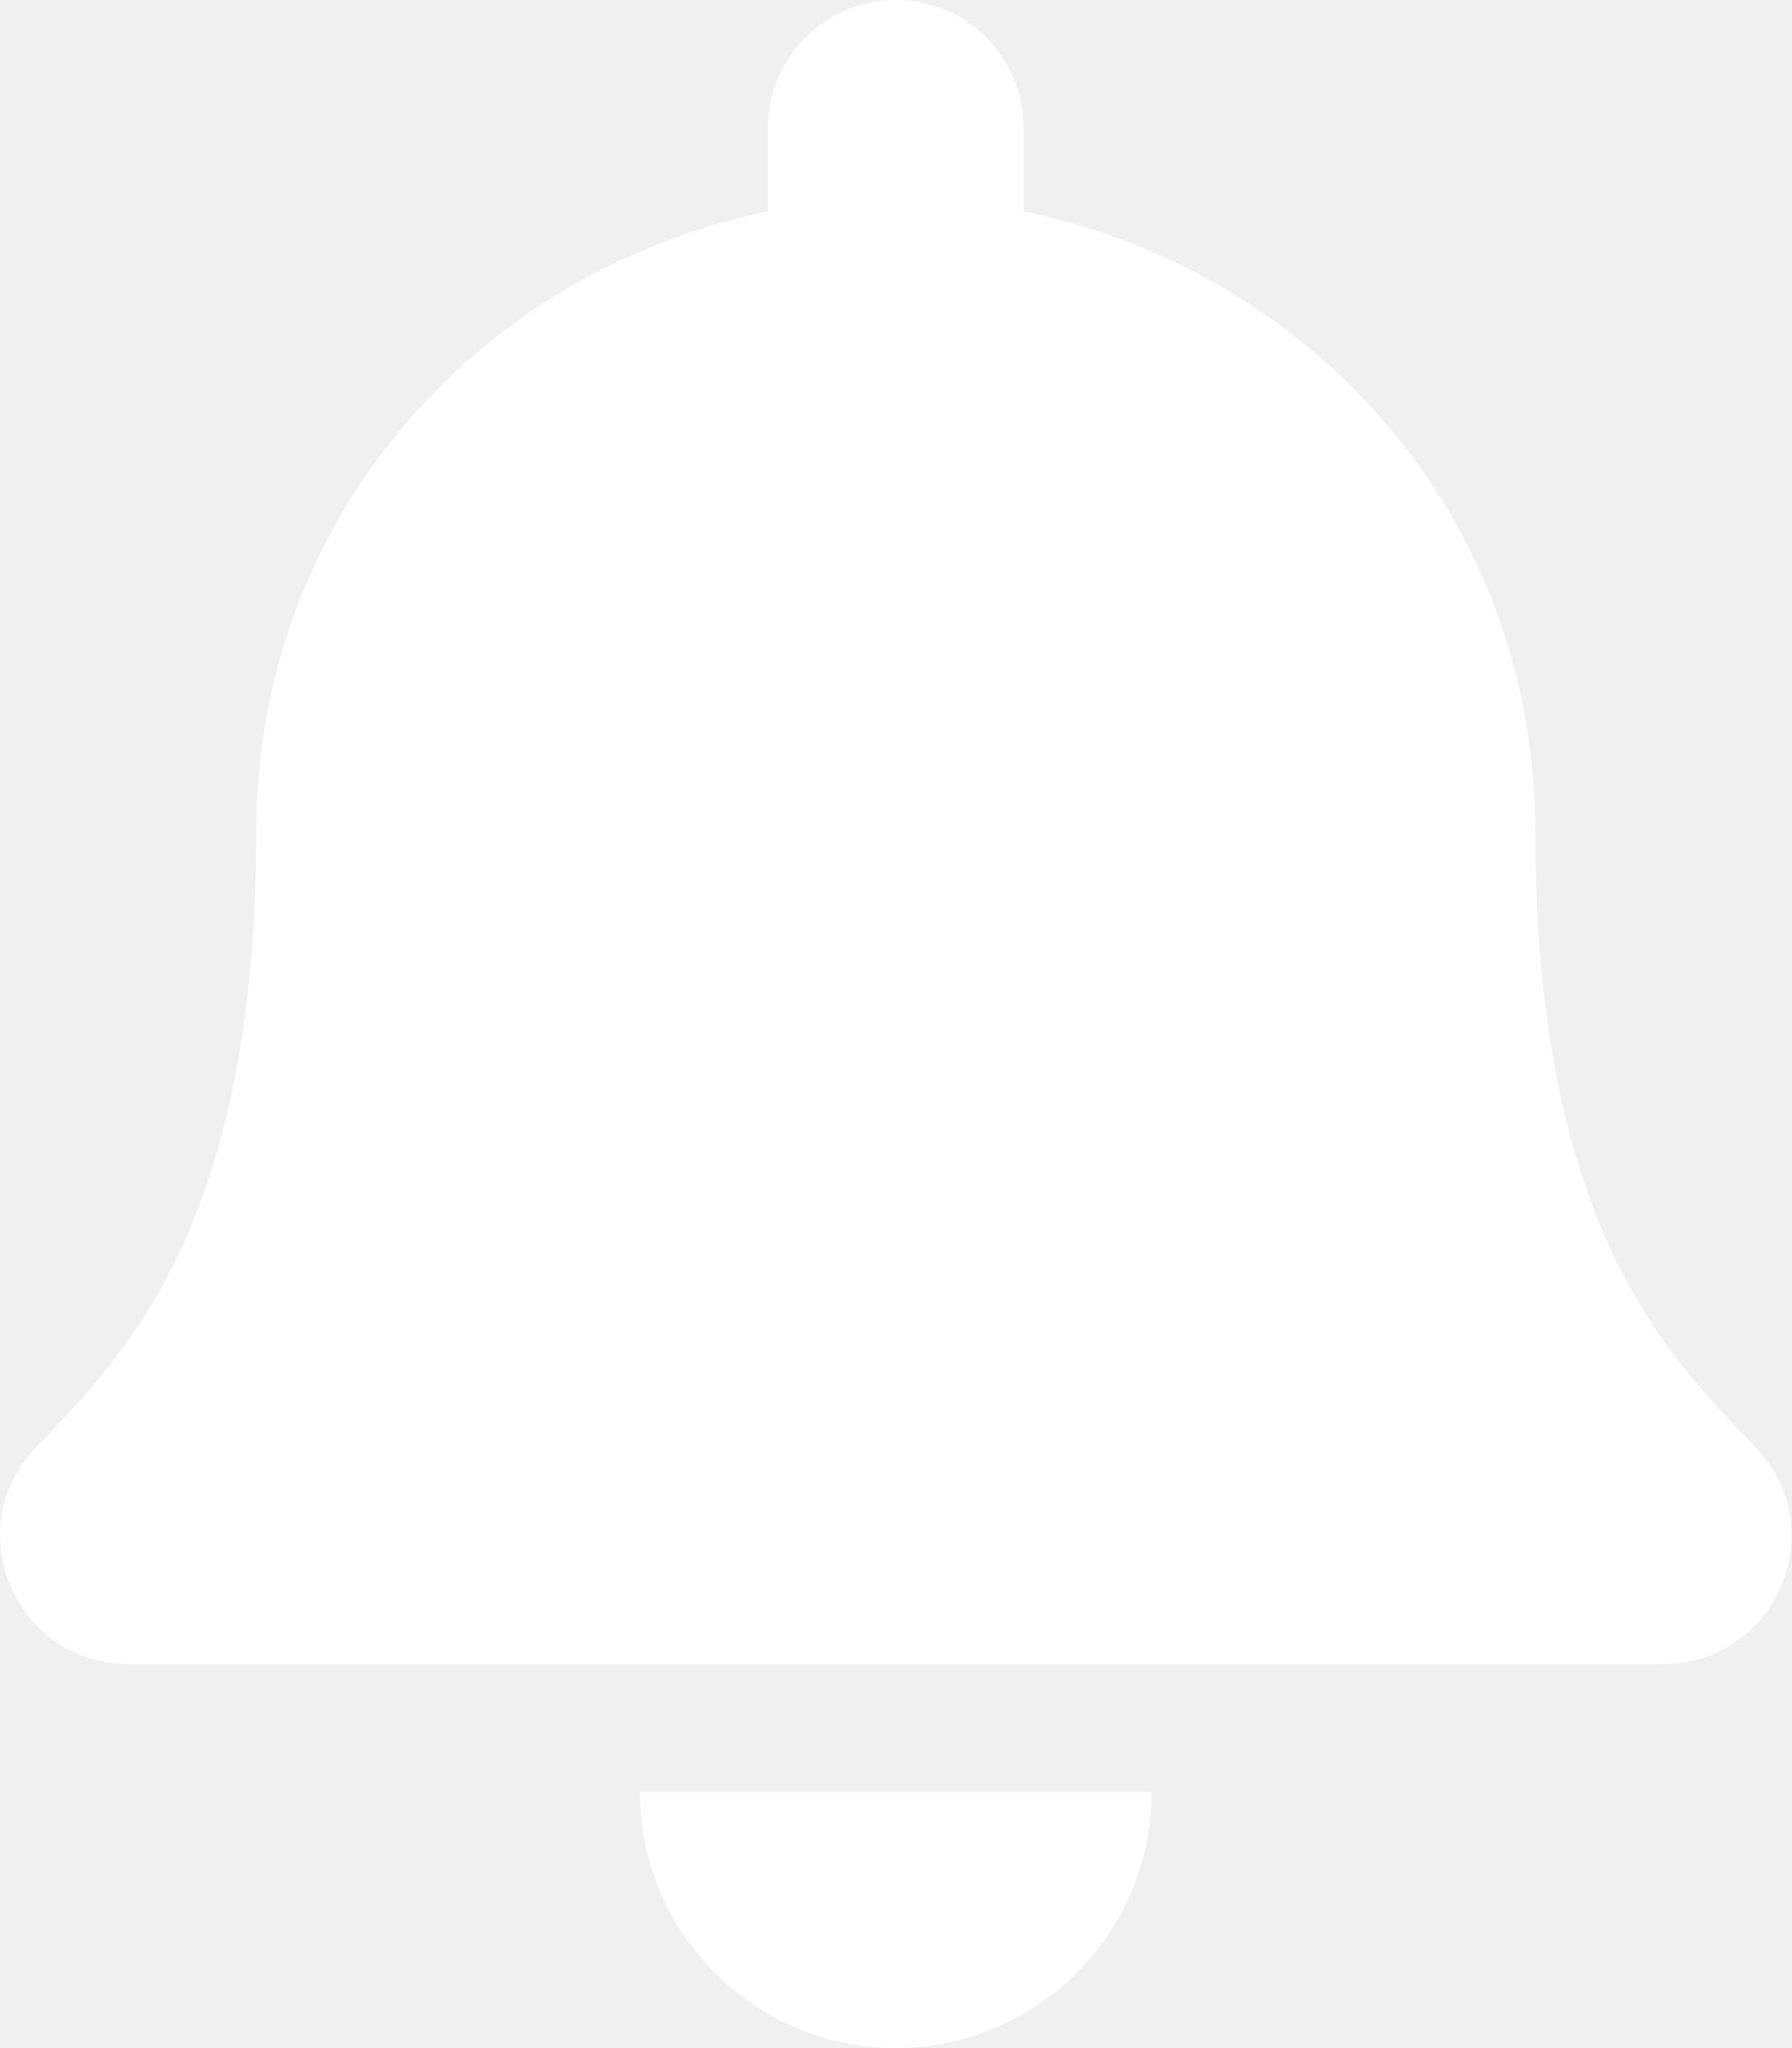
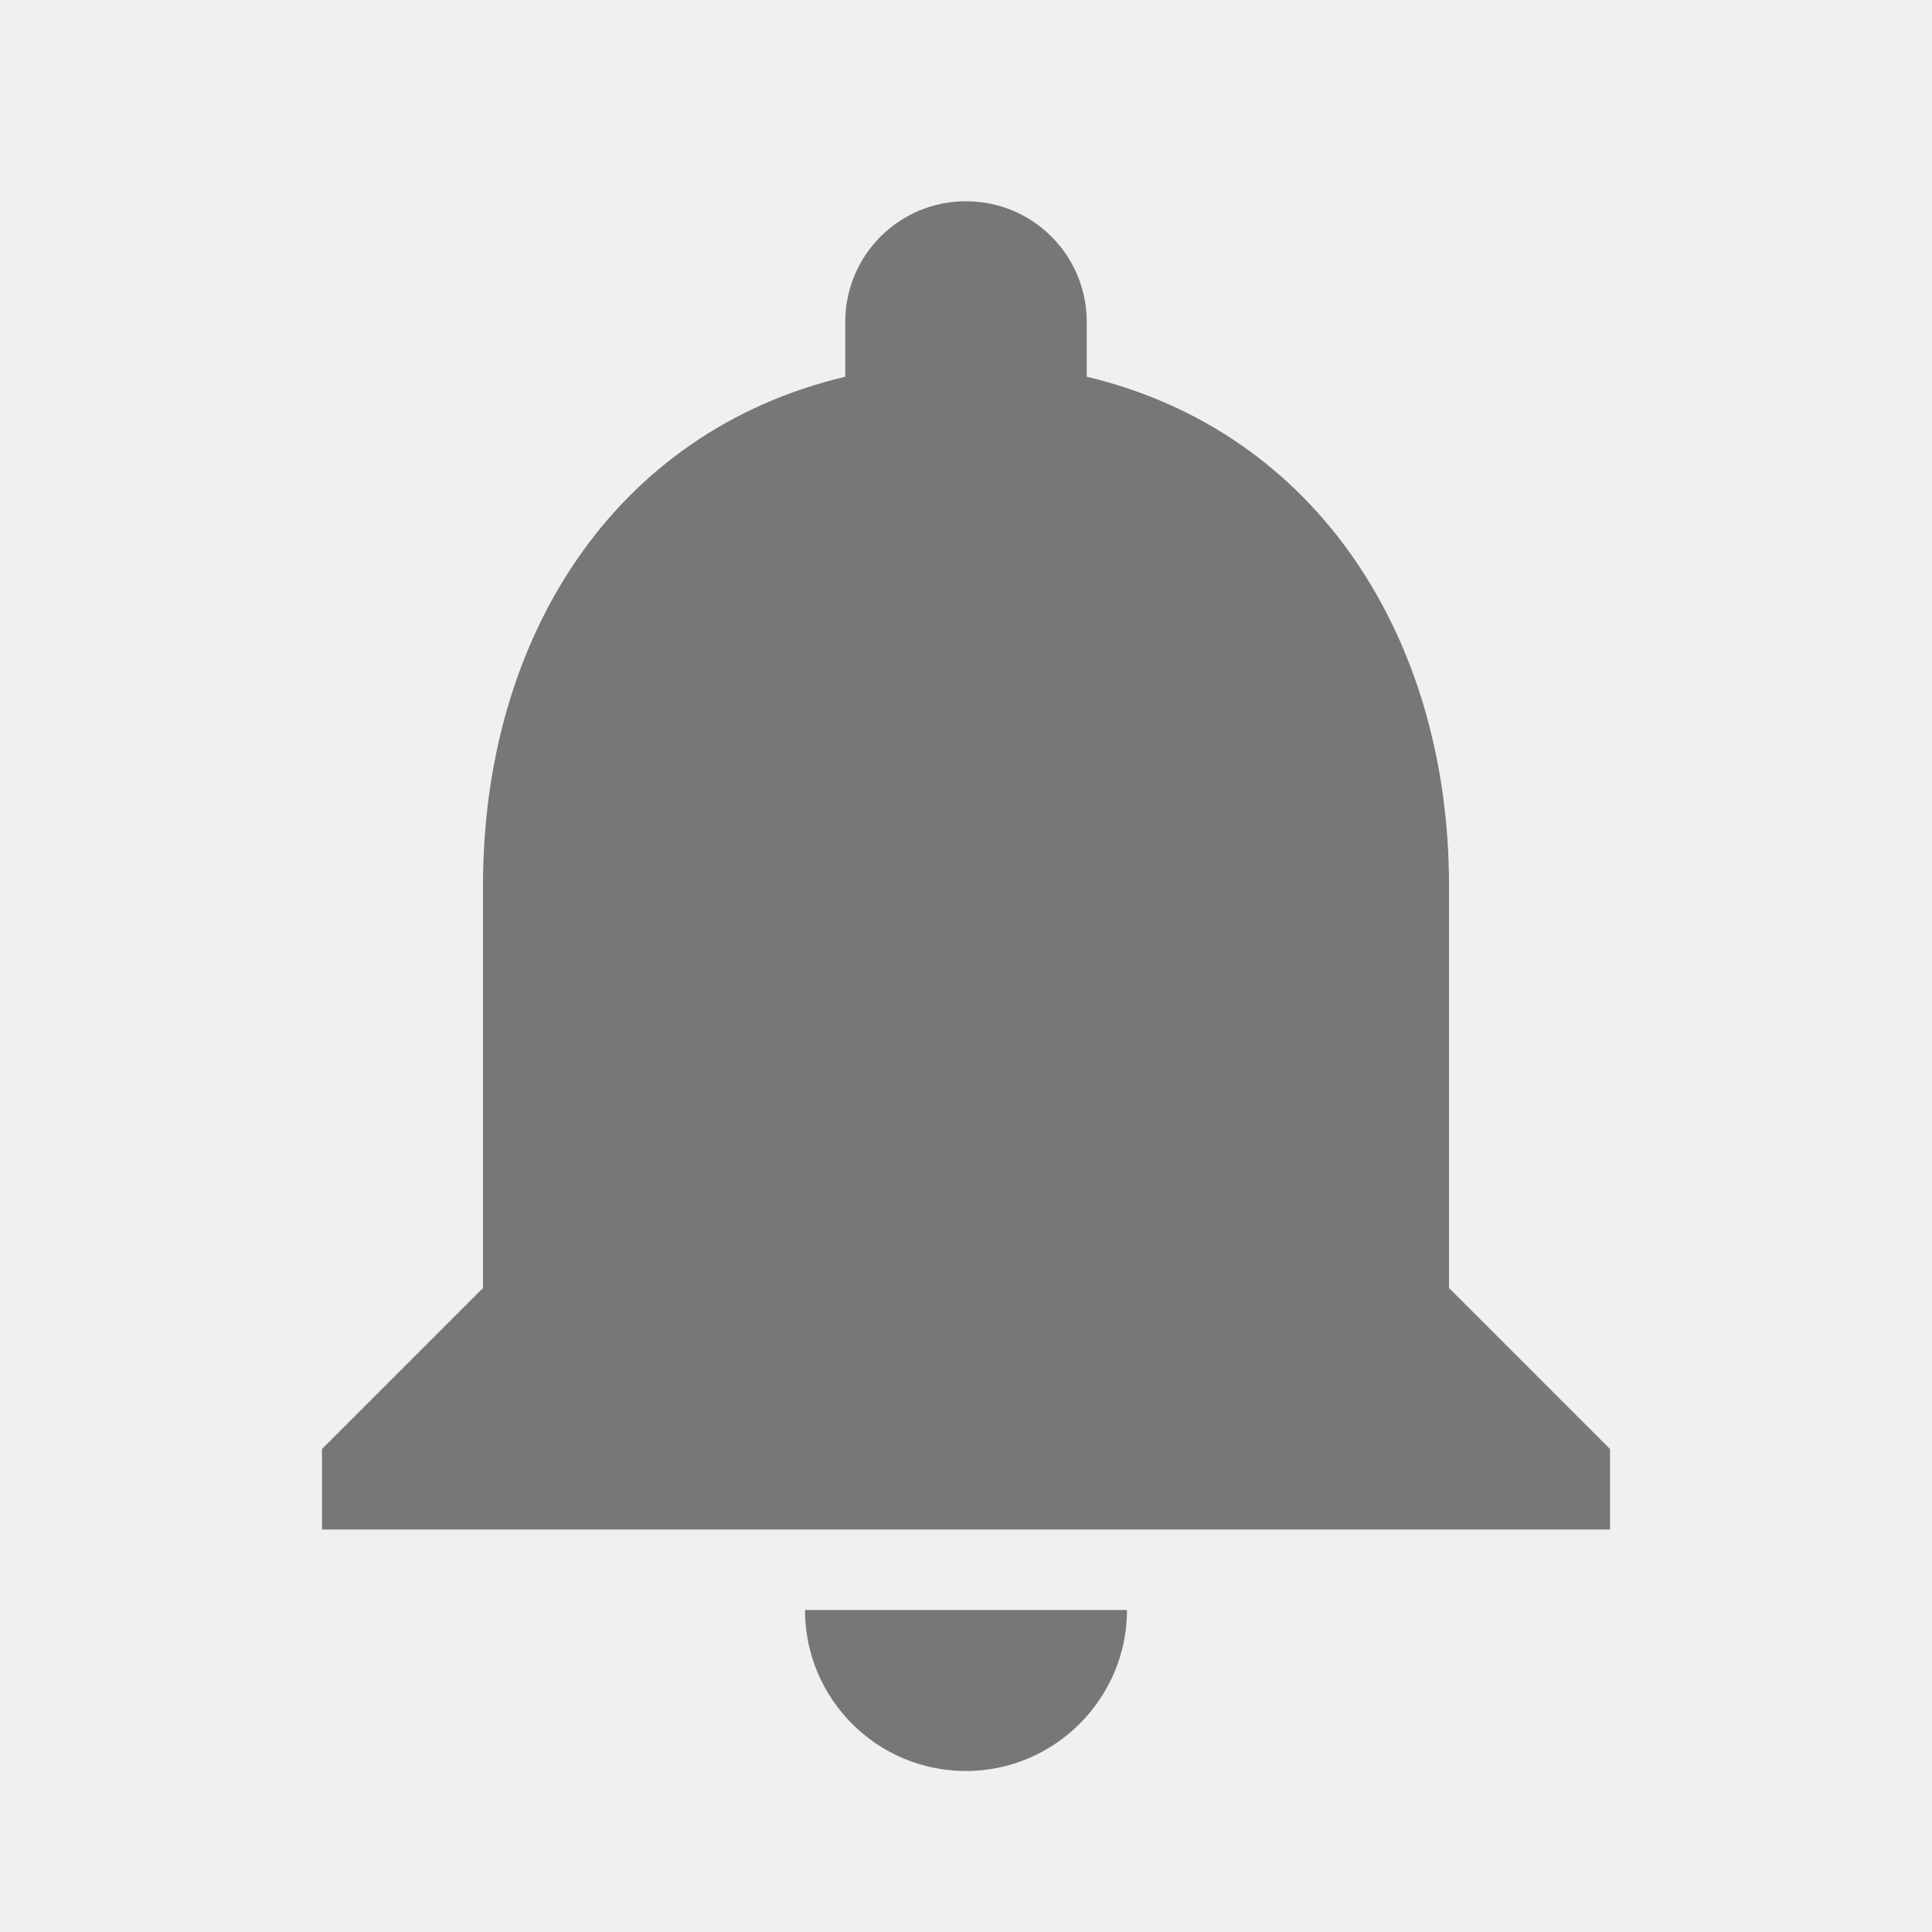
- <svg xmlns="http://www.w3.org/2000/svg" aria-hidden="true" focusable="false" data-prefix="fas" data-icon="bell" class="svg-inline--fa fa-bell fa-w-14" role="img" viewBox="0 0 448 512">
-   <path fill="white" d="M224 512c35.32 0 63.97-28.65 63.97-64H160.03c0 35.35 28.65 64 63.97 64zm215.39-149.71c-19.32-20.76-55.47-51.99-55.47-154.29 0-77.7-54.48-139.9-127.94-155.16V32c0-17.67-14.32-32-31.98-32s-31.98 14.33-31.98 32v20.84C118.56 68.1 64.08 130.3 64.08 208c0 102.3-36.15 133.53-55.47 154.29-6 6.45-8.66 14.16-8.61 21.71.11 16.4 12.98 32 32.1 32h383.8c19.12 0 32-15.6 32.1-32 .05-7.55-2.61-15.27-8.61-21.71z">
-     </path>
+ <svg xmlns="http://www.w3.org/2000/svg" height="24px" viewBox="0 0 24 24" width="24px" fill="#777">
+   <path d="M12 22c1.1 0 2-.9 2-2h-4c0 1.1.89 2 2 2zm6-6v-5c0-3.07-1.64-5.64-4.5-6.32V4c0-.83-.67-1.5-1.5-1.5s-1.5.67-1.5 1.5v.68C7.63 5.36 6 7.92 6 11v5l-2 2v1h16v-1l-2-2z" />
</svg>
